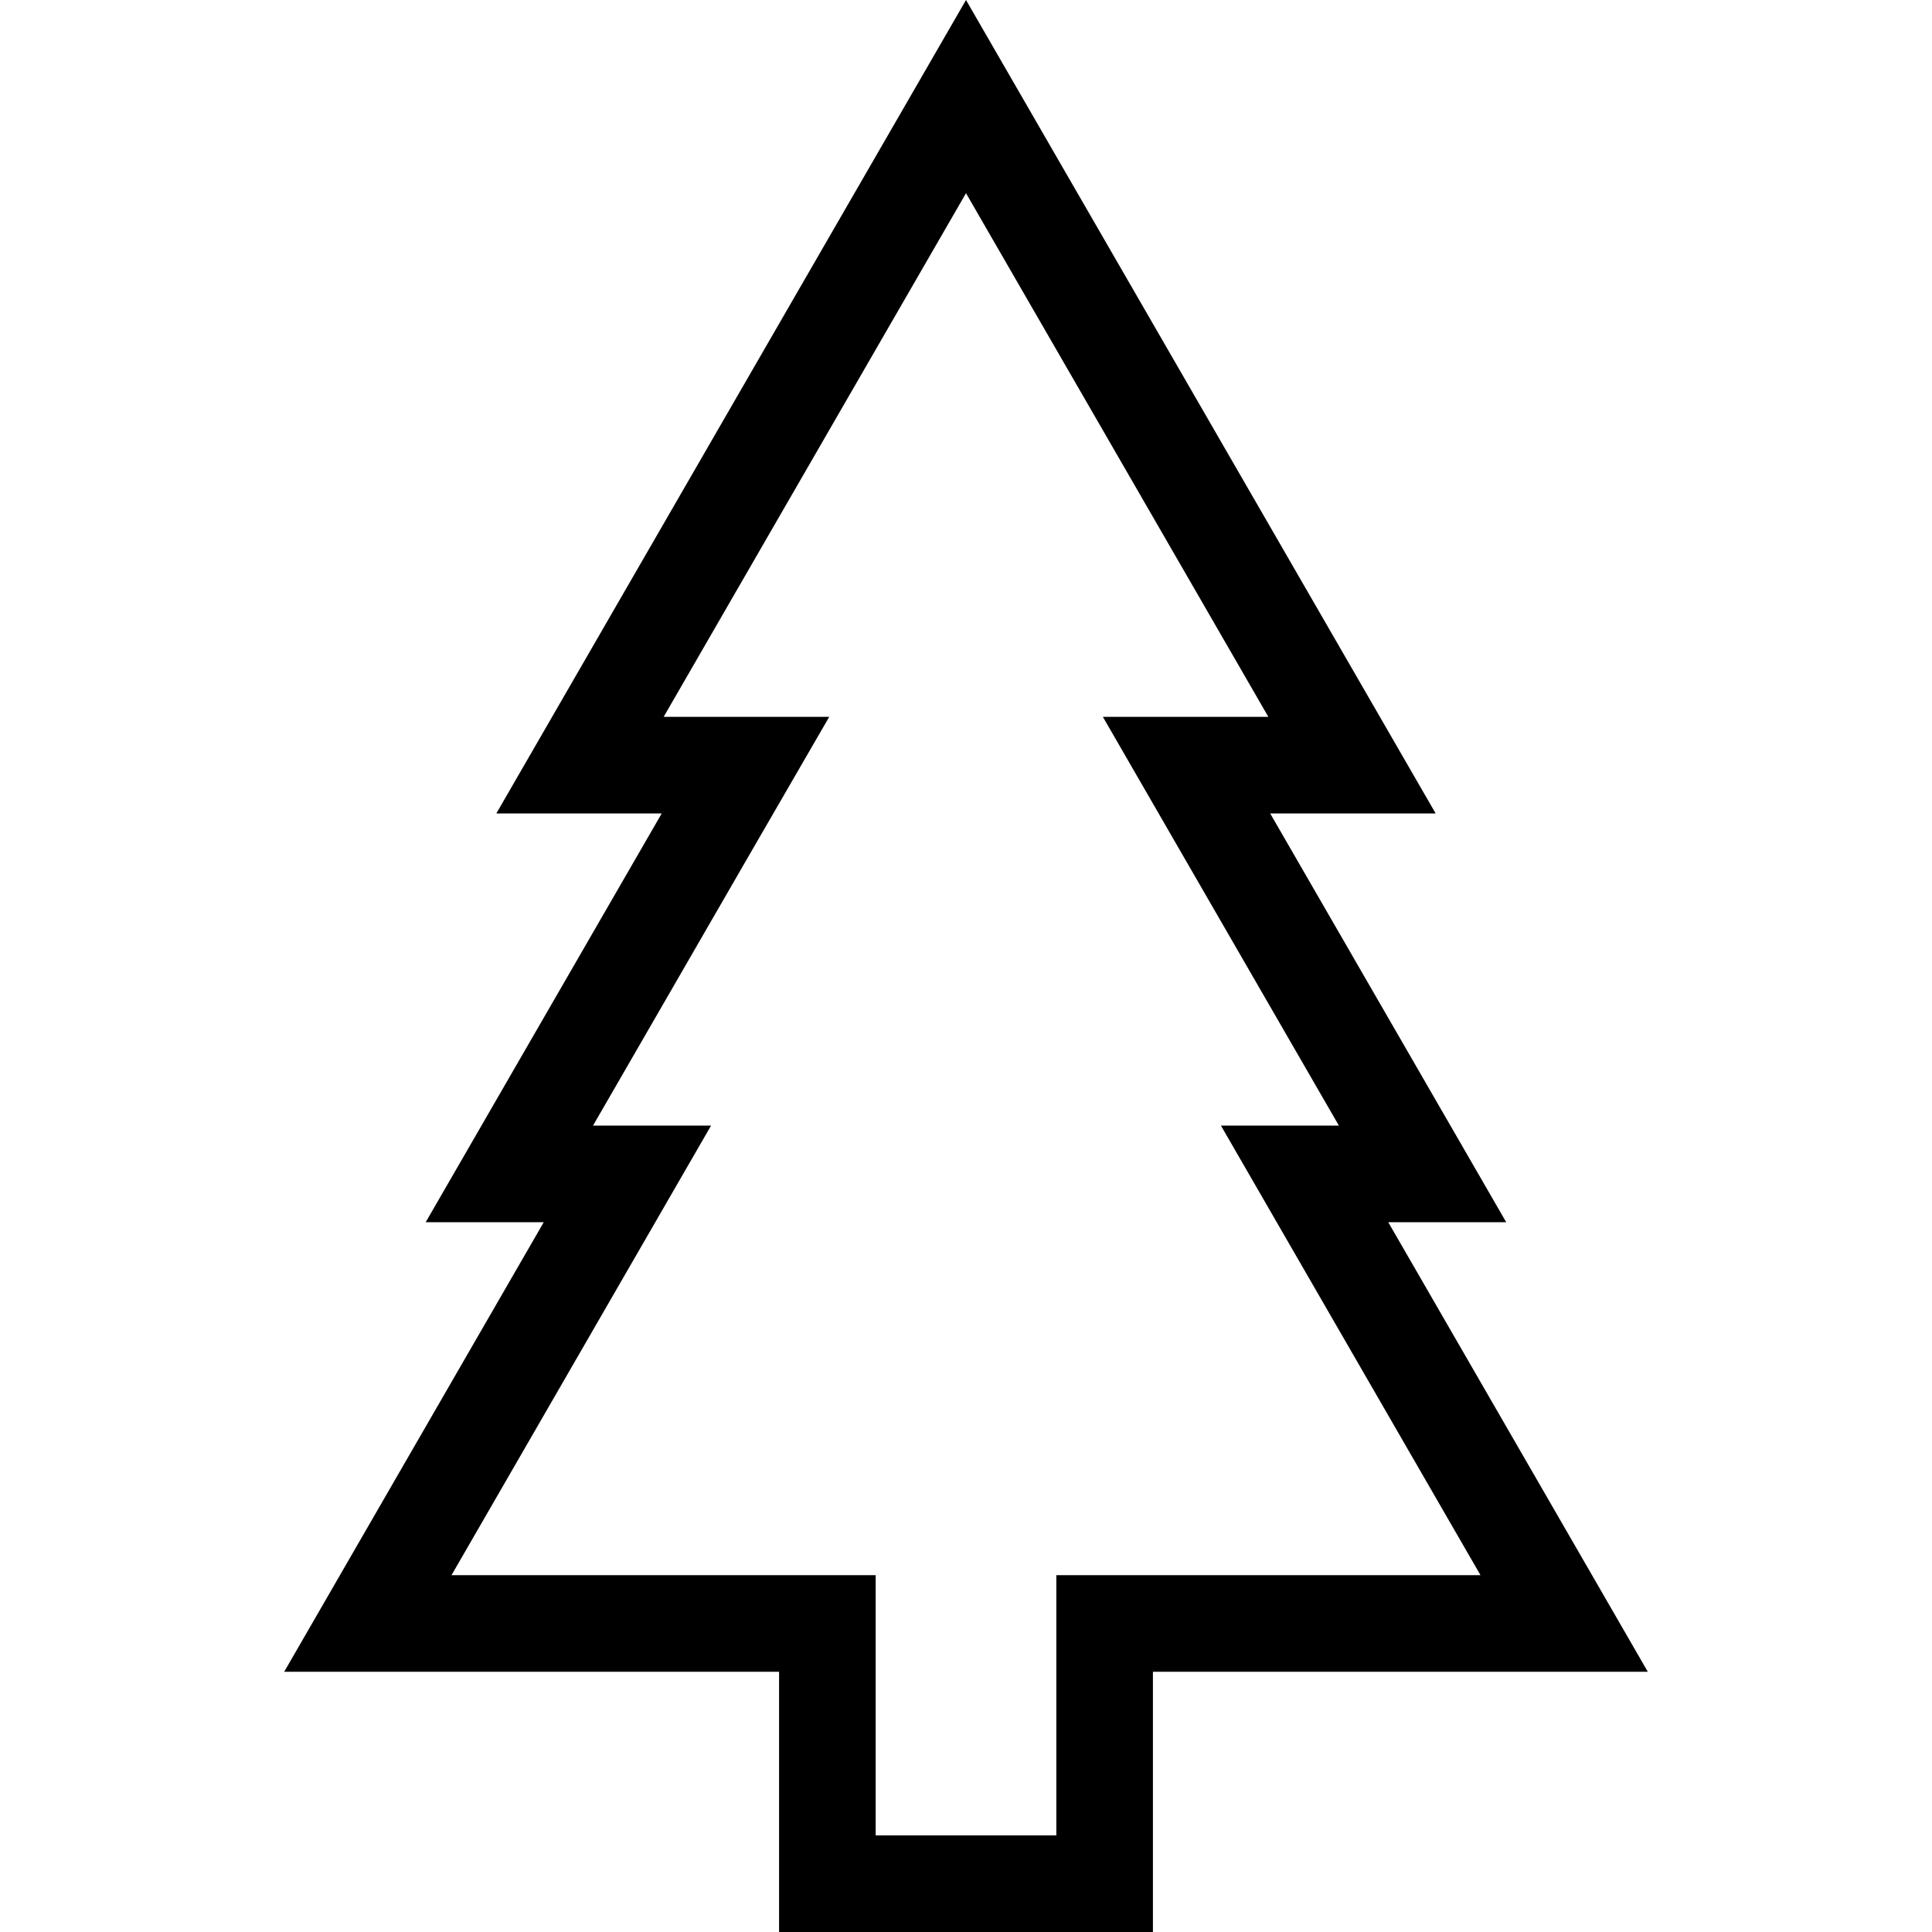
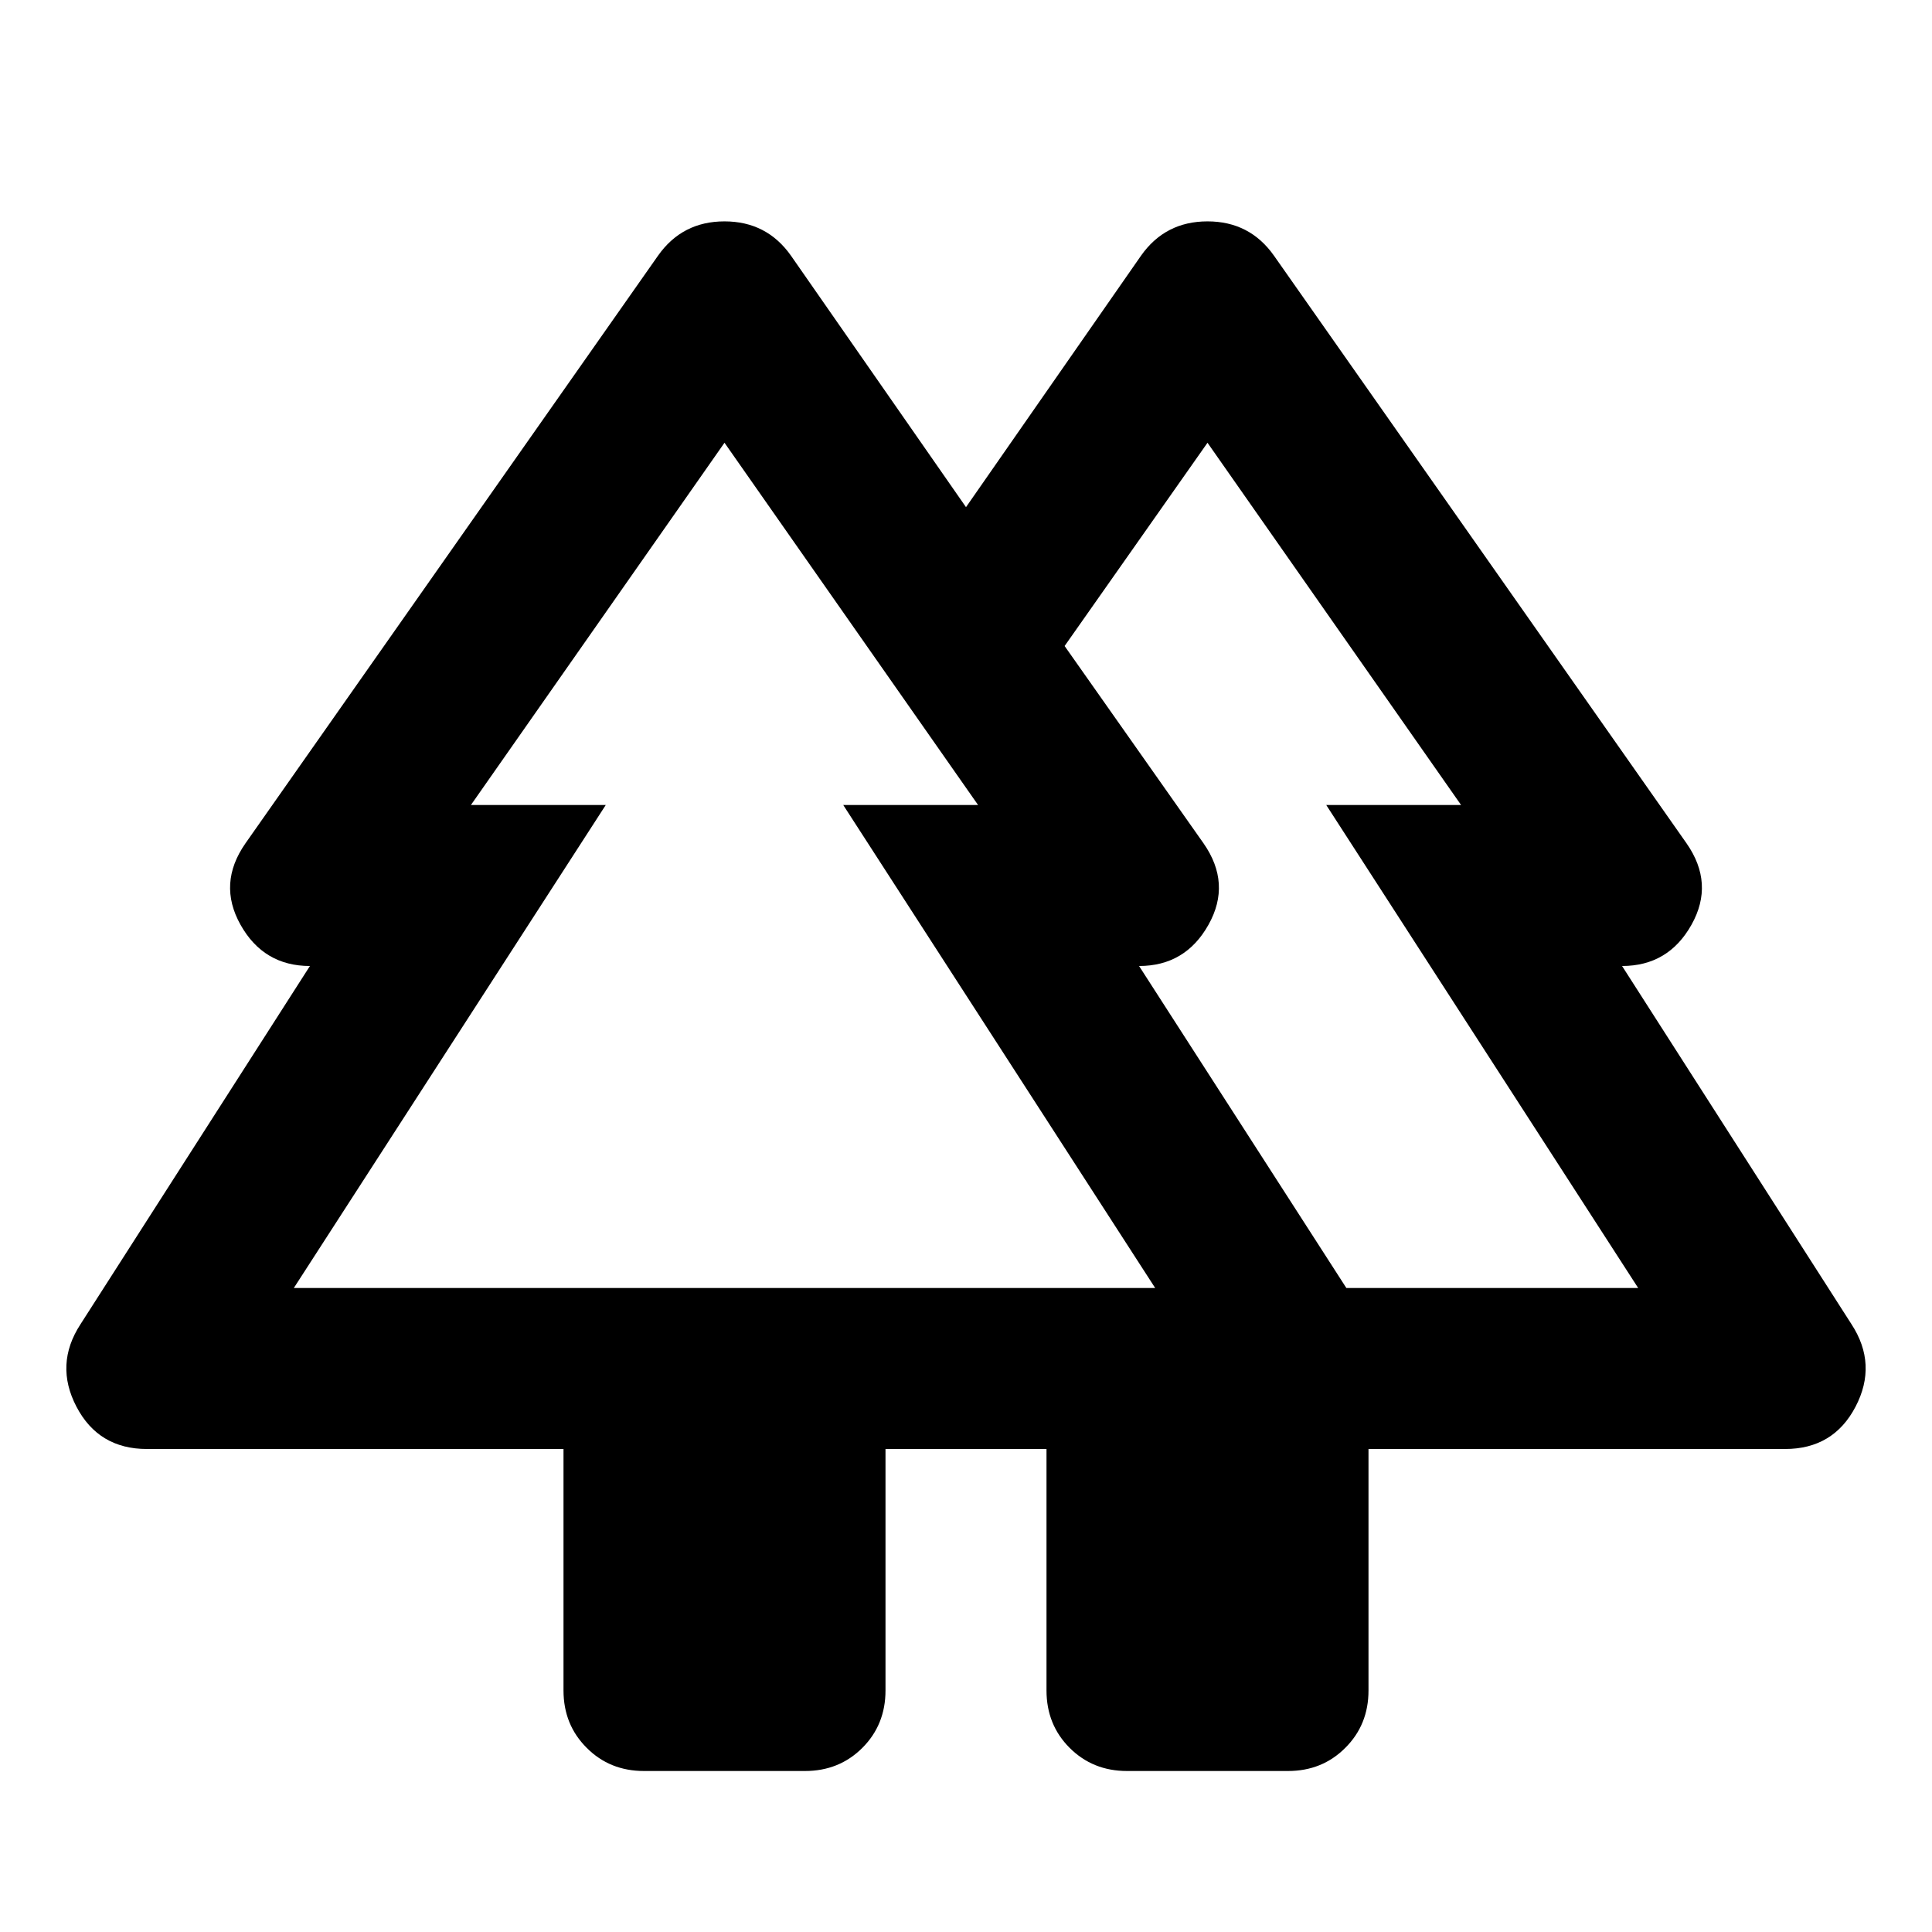
- <svg xmlns="http://www.w3.org/2000/svg" width="20" height="20" viewBox="0 0 20 20" fill="none">
-   <path d="M14.371 12.152H13.505L13.938 12.902L16.192 16.806H11.935H11.435V17.306V19.5H8.565V17.306V16.806H8.065H3.808L6.062 12.902L6.495 12.152H5.629H5.273L7.283 8.671L7.717 7.921H6.85H6.004L10 1L13.996 7.921H13.149H12.283L12.716 8.671L14.726 12.152H14.371Z" stroke="currentColor" />
+ <svg xmlns="http://www.w3.org/2000/svg" width="24" height="24" viewBox="0 0 24 24" fill="none">
+   <mask id="mask0_4460_987" style="mask-type:alpha" maskUnits="userSpaceOnUse" x="0" y="0" width="24" height="24">
+     <rect width="24" height="24" fill="#D9D9D9" />
+   </mask>
+   <g mask="url(#mask0_4460_987)">
+     <path d="M7 21V18H1.825C1.425 18 1.133 17.825 0.95 17.475C0.767 17.125 0.783 16.783 1 16.45L3.85 12C3.467 12 3.179 11.829 2.988 11.488C2.796 11.146 2.817 10.808 3.05 10.475L8.175 3.175C8.375 2.892 8.65 2.75 9 2.75C9.35 2.75 9.625 2.892 9.825 3.175L12 6.3L14.175 3.175C14.375 2.892 14.65 2.75 15 2.75C15.35 2.75 15.625 2.892 15.825 3.175L20.95 10.475C21.183 10.808 21.204 11.146 21.012 11.488C20.821 11.829 20.533 12 20.15 12L23 16.45C23.217 16.783 23.233 17.125 23.05 17.475C22.867 17.825 22.575 18 22.175 18H17V21C17 21.283 16.904 21.521 16.712 21.712C16.521 21.904 16.283 22 16 22H14C13.717 22 13.479 21.904 13.287 21.712C13.096 21.521 13 21.283 13 21V18H11V21C11 21.283 10.904 21.521 10.713 21.712C10.521 21.904 10.283 22 10 22H8C7.717 22 7.479 21.904 7.288 21.712C7.096 21.521 7 21.283 7 21ZM16.725 16H20.35L16.475 10H18.15L15 5.5L13.225 8.025L14.95 10.475C15.183 10.808 15.204 11.146 15.012 11.488C14.821 11.829 14.533 12 14.15 12L16.725 16ZM3.65 16H14.35L10.475 10H12.15L9 5.5L5.85 10H7.525L3.65 16ZM3.65 16H7.525H5.85H12.15H10.475H14.35H3.65ZM16.725 16H14.15H16H13.225H18.15H16.475H20.35H16.725Z" fill="currentColor" />
+   </g>
</svg>
